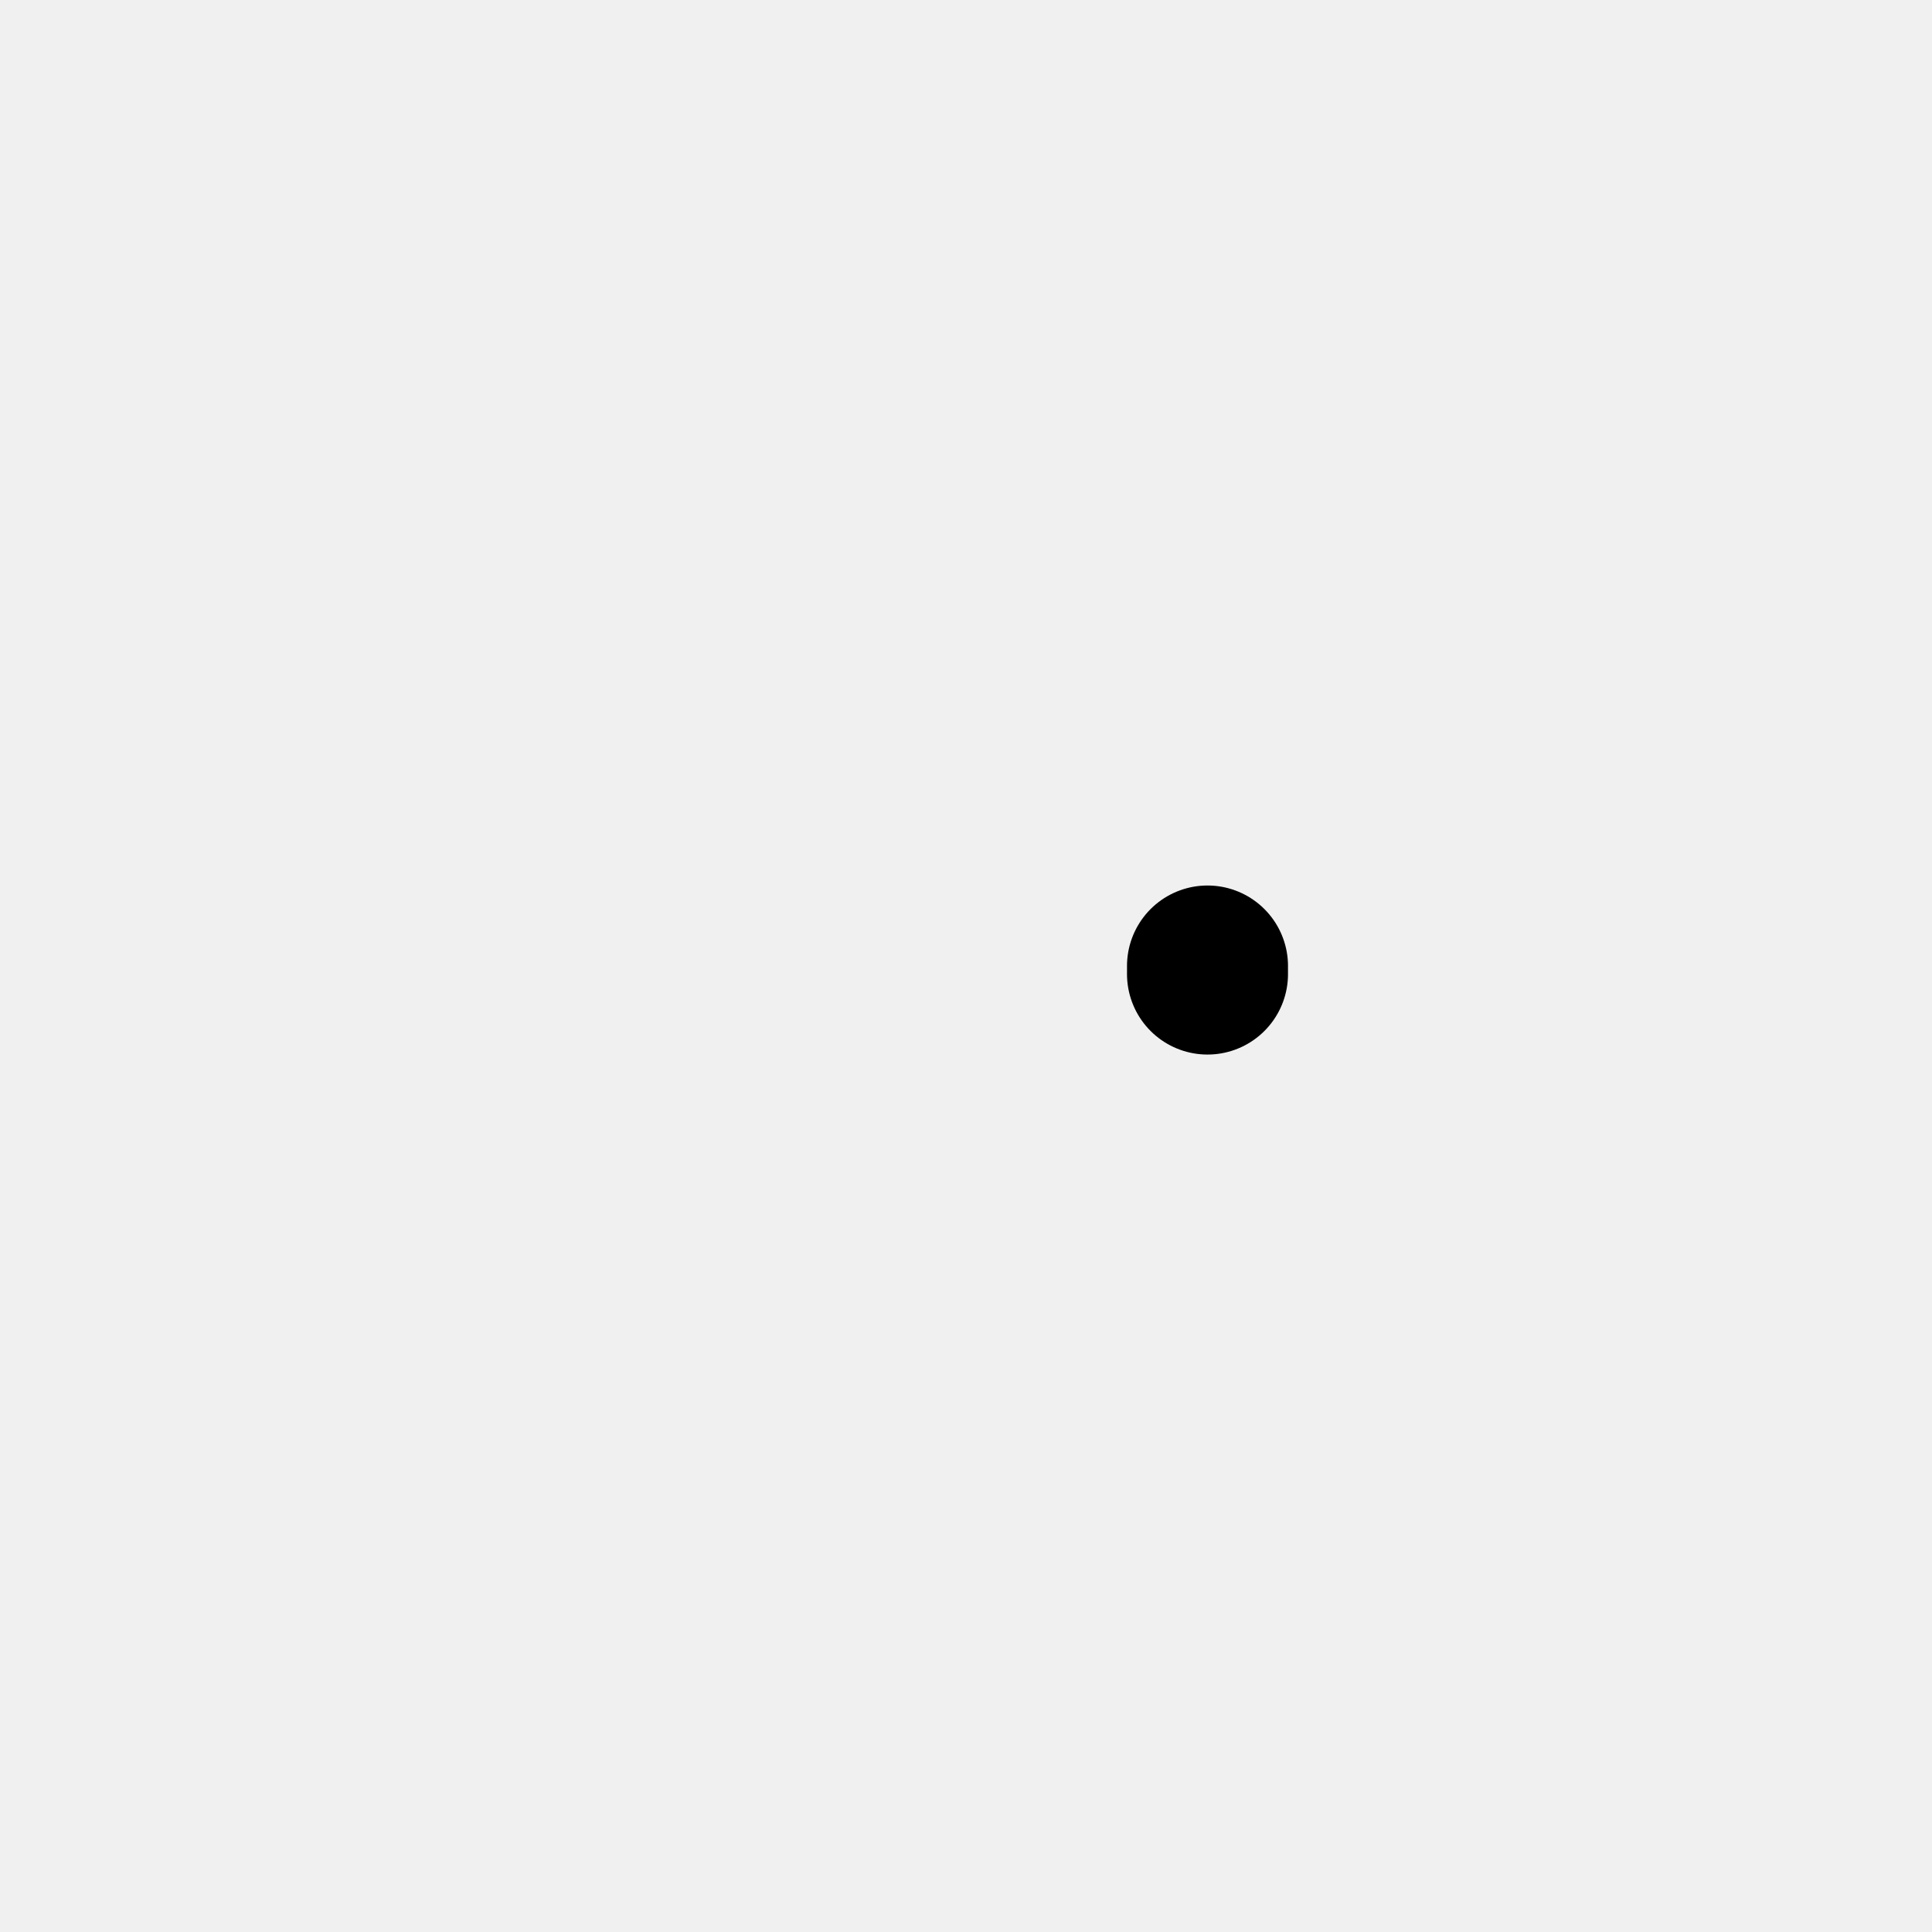
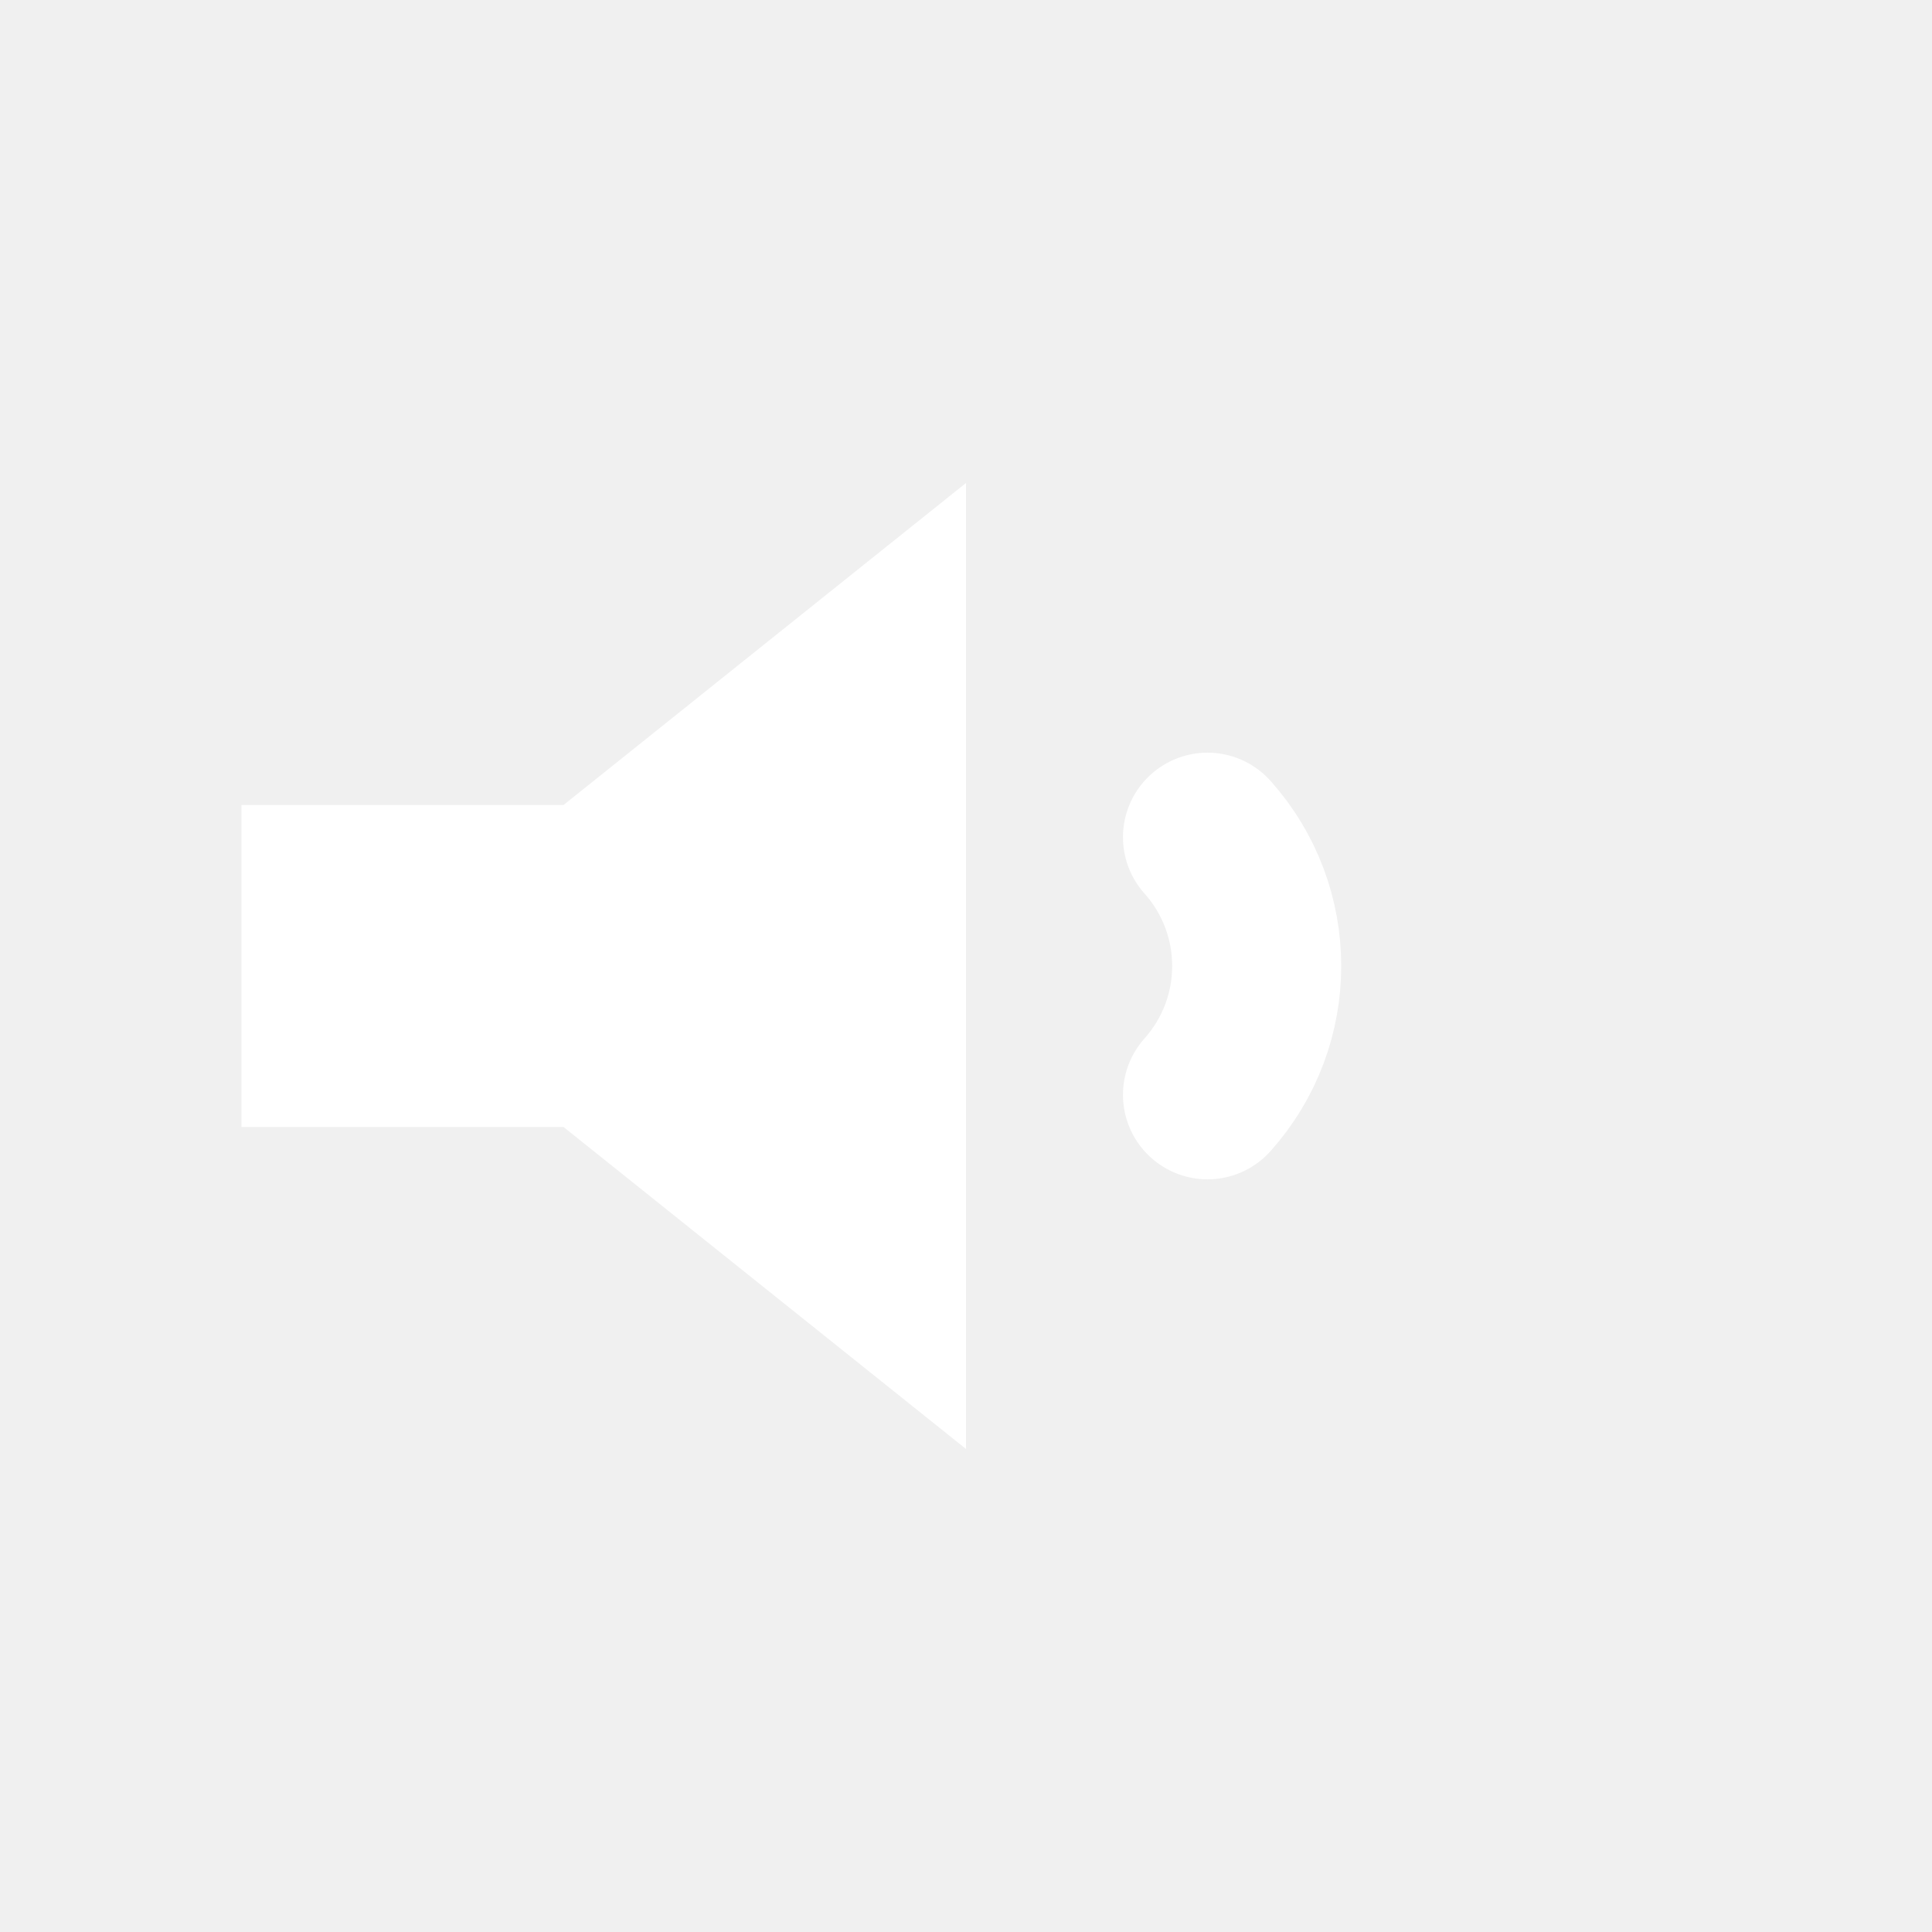
- <svg xmlns="http://www.w3.org/2000/svg" width="24" height="24" viewBox="0 0 24 24" fill="none" stroke="currentColor" stroke-width="2" stroke-linecap="round" stroke-linejoin="round">
-   <polygon points="11 5 6 9H2v6h4l5 4V5z" />
-   <path d="M15 12a3 3 0 0 1 0 0.1" />
+ <svg xmlns="http://www.w3.org/2000/svg" viewBox="0 0 24 24" aria-hidden="true">
+   <path d="M3 10h4l5-4v12l-5-4H3z" fill="#ffffff" />
+   <path d="M15 10.4a2.4 2.4 0 010 3.2" fill="none" stroke="#ffffff" stroke-width="2.1" stroke-linecap="round" />
</svg>
